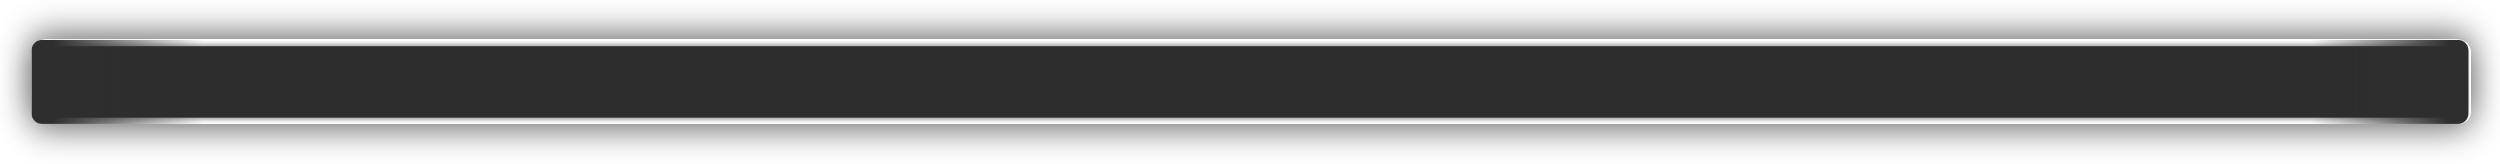
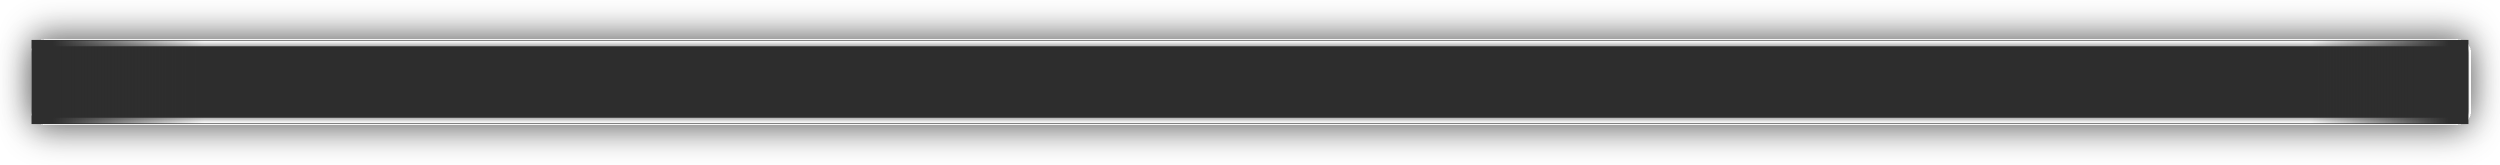
- <svg xmlns="http://www.w3.org/2000/svg" width="1190" height="78" viewBox="0 0 1190 78" fill="none">
-   <g filter="url(#filter0_dd_459_8)">
-     <g filter="url(#filter1_f_459_8)">
-       <rect x="17" y="21" width="1157" height="36" rx="5" fill="#A1A1A1" />
+ <svg xmlns="http://www.w3.org/2000/svg" width="1189" height="78" viewBox="0 0 1189 78" fill="none">
+   <g filter="url(#filter0_dd_740_244)">
+     <g filter="url(#filter1_f_740_244)">
+       <rect x="16.998" y="21" width="1156" height="36" rx="5" fill="#A1A1A1" />
    </g>
-     <rect x="18" y="22" width="1154" height="34" rx="5" fill="#2D2D2D" />
+     <rect x="15.25" y="19.25" width="1158.5" height="39.5" rx="5.75" stroke="#828282" stroke-width="0.5" />
+     <rect x="17.996" y="22" width="1153.01" height="34" rx="5" fill="#2D2D2D" />
  </g>
-   <path d="M1100 19H1170C1172.76 19 1175 21.239 1175 24V54C1175 56.761 1172.76 59 1170 59H1100V19Z" fill="url(#paint0_linear_459_8)" />
-   <path d="M97 19H20C17.239 19 15 21.239 15 24V54C15 56.761 17.239 59 20 59H97V19Z" fill="url(#paint1_linear_459_8)" />
+   <rect x="1099.06" y="19" width="74.935" height="40" fill="url(#paint0_linear_740_244)" />
+   <rect width="81.929" height="40" transform="matrix(-1 0 0 1 96.9297 19)" fill="url(#paint1_linear_740_244)" />
  <defs>
-     <filter id="filter0_dd_459_8" x="0" y="0" width="1190" height="78" filterUnits="userSpaceOnUse" color-interpolation-filters="sRGB">
+     <filter id="filter0_dd_740_244" x="0" y="0" width="1189" height="78" filterUnits="userSpaceOnUse" color-interpolation-filters="sRGB">
      <feFlood flood-opacity="0" result="BackgroundImageFix" />
      <feColorMatrix in="SourceAlpha" type="matrix" values="0 0 0 0 0 0 0 0 0 0 0 0 0 0 0 0 0 0 127 0" result="hardAlpha" />
      <feOffset dy="4" />
      <feGaussianBlur stdDeviation="7.5" />
      <feComposite in2="hardAlpha" operator="out" />
      <feColorMatrix type="matrix" values="0 0 0 0 0 0 0 0 0 0 0 0 0 0 0 0 0 0 0.4 0" />
-       <feBlend mode="normal" in2="BackgroundImageFix" result="effect1_dropShadow_459_8" />
+       <feBlend mode="normal" in2="BackgroundImageFix" result="effect1_dropShadow_740_244" />
      <feColorMatrix in="SourceAlpha" type="matrix" values="0 0 0 0 0 0 0 0 0 0 0 0 0 0 0 0 0 0 127 0" result="hardAlpha" />
      <feOffset dy="-4" />
      <feGaussianBlur stdDeviation="7.5" />
      <feComposite in2="hardAlpha" operator="out" />
      <feColorMatrix type="matrix" values="0 0 0 0 0 0 0 0 0 0 0 0 0 0 0 0 0 0 0.4 0" />
-       <feBlend mode="normal" in2="effect1_dropShadow_459_8" result="effect2_dropShadow_459_8" />
-       <feBlend mode="normal" in="SourceGraphic" in2="effect2_dropShadow_459_8" result="shape" />
+       <feBlend mode="normal" in2="effect1_dropShadow_740_244" result="effect2_dropShadow_740_244" />
+       <feBlend mode="normal" in="SourceGraphic" in2="effect2_dropShadow_740_244" result="shape" />
    </filter>
-     <filter id="filter1_f_459_8" x="15" y="19" width="1161" height="40" filterUnits="userSpaceOnUse" color-interpolation-filters="sRGB">
+     <filter id="filter1_f_740_244" x="14.998" y="19" width="1160" height="40" filterUnits="userSpaceOnUse" color-interpolation-filters="sRGB">
      <feFlood flood-opacity="0" result="BackgroundImageFix" />
      <feBlend mode="normal" in="SourceGraphic" in2="BackgroundImageFix" result="shape" />
-       <feGaussianBlur stdDeviation="1" result="effect1_foregroundBlur_459_8" />
+       <feGaussianBlur stdDeviation="1" result="effect1_foregroundBlur_740_244" />
    </filter>
-     <linearGradient id="paint0_linear_459_8" x1="1175" y1="39" x2="1100" y2="39" gradientUnits="userSpaceOnUse">
+     <linearGradient id="paint0_linear_740_244" x1="1174" y1="39" x2="1099.06" y2="39" gradientUnits="userSpaceOnUse">
      <stop offset="0.125" stop-color="#2E2E2E" />
      <stop offset="1" stop-color="#2E2E2E" stop-opacity="0" />
    </linearGradient>
-     <linearGradient id="paint1_linear_459_8" x1="15" y1="39" x2="97" y2="39" gradientUnits="userSpaceOnUse">
+     <linearGradient id="paint1_linear_740_244" x1="81.929" y1="20" x2="0" y2="20" gradientUnits="userSpaceOnUse">
      <stop offset="0.125" stop-color="#2E2E2E" />
      <stop offset="1" stop-color="#2E2E2E" stop-opacity="0" />
    </linearGradient>
  </defs>
</svg>
